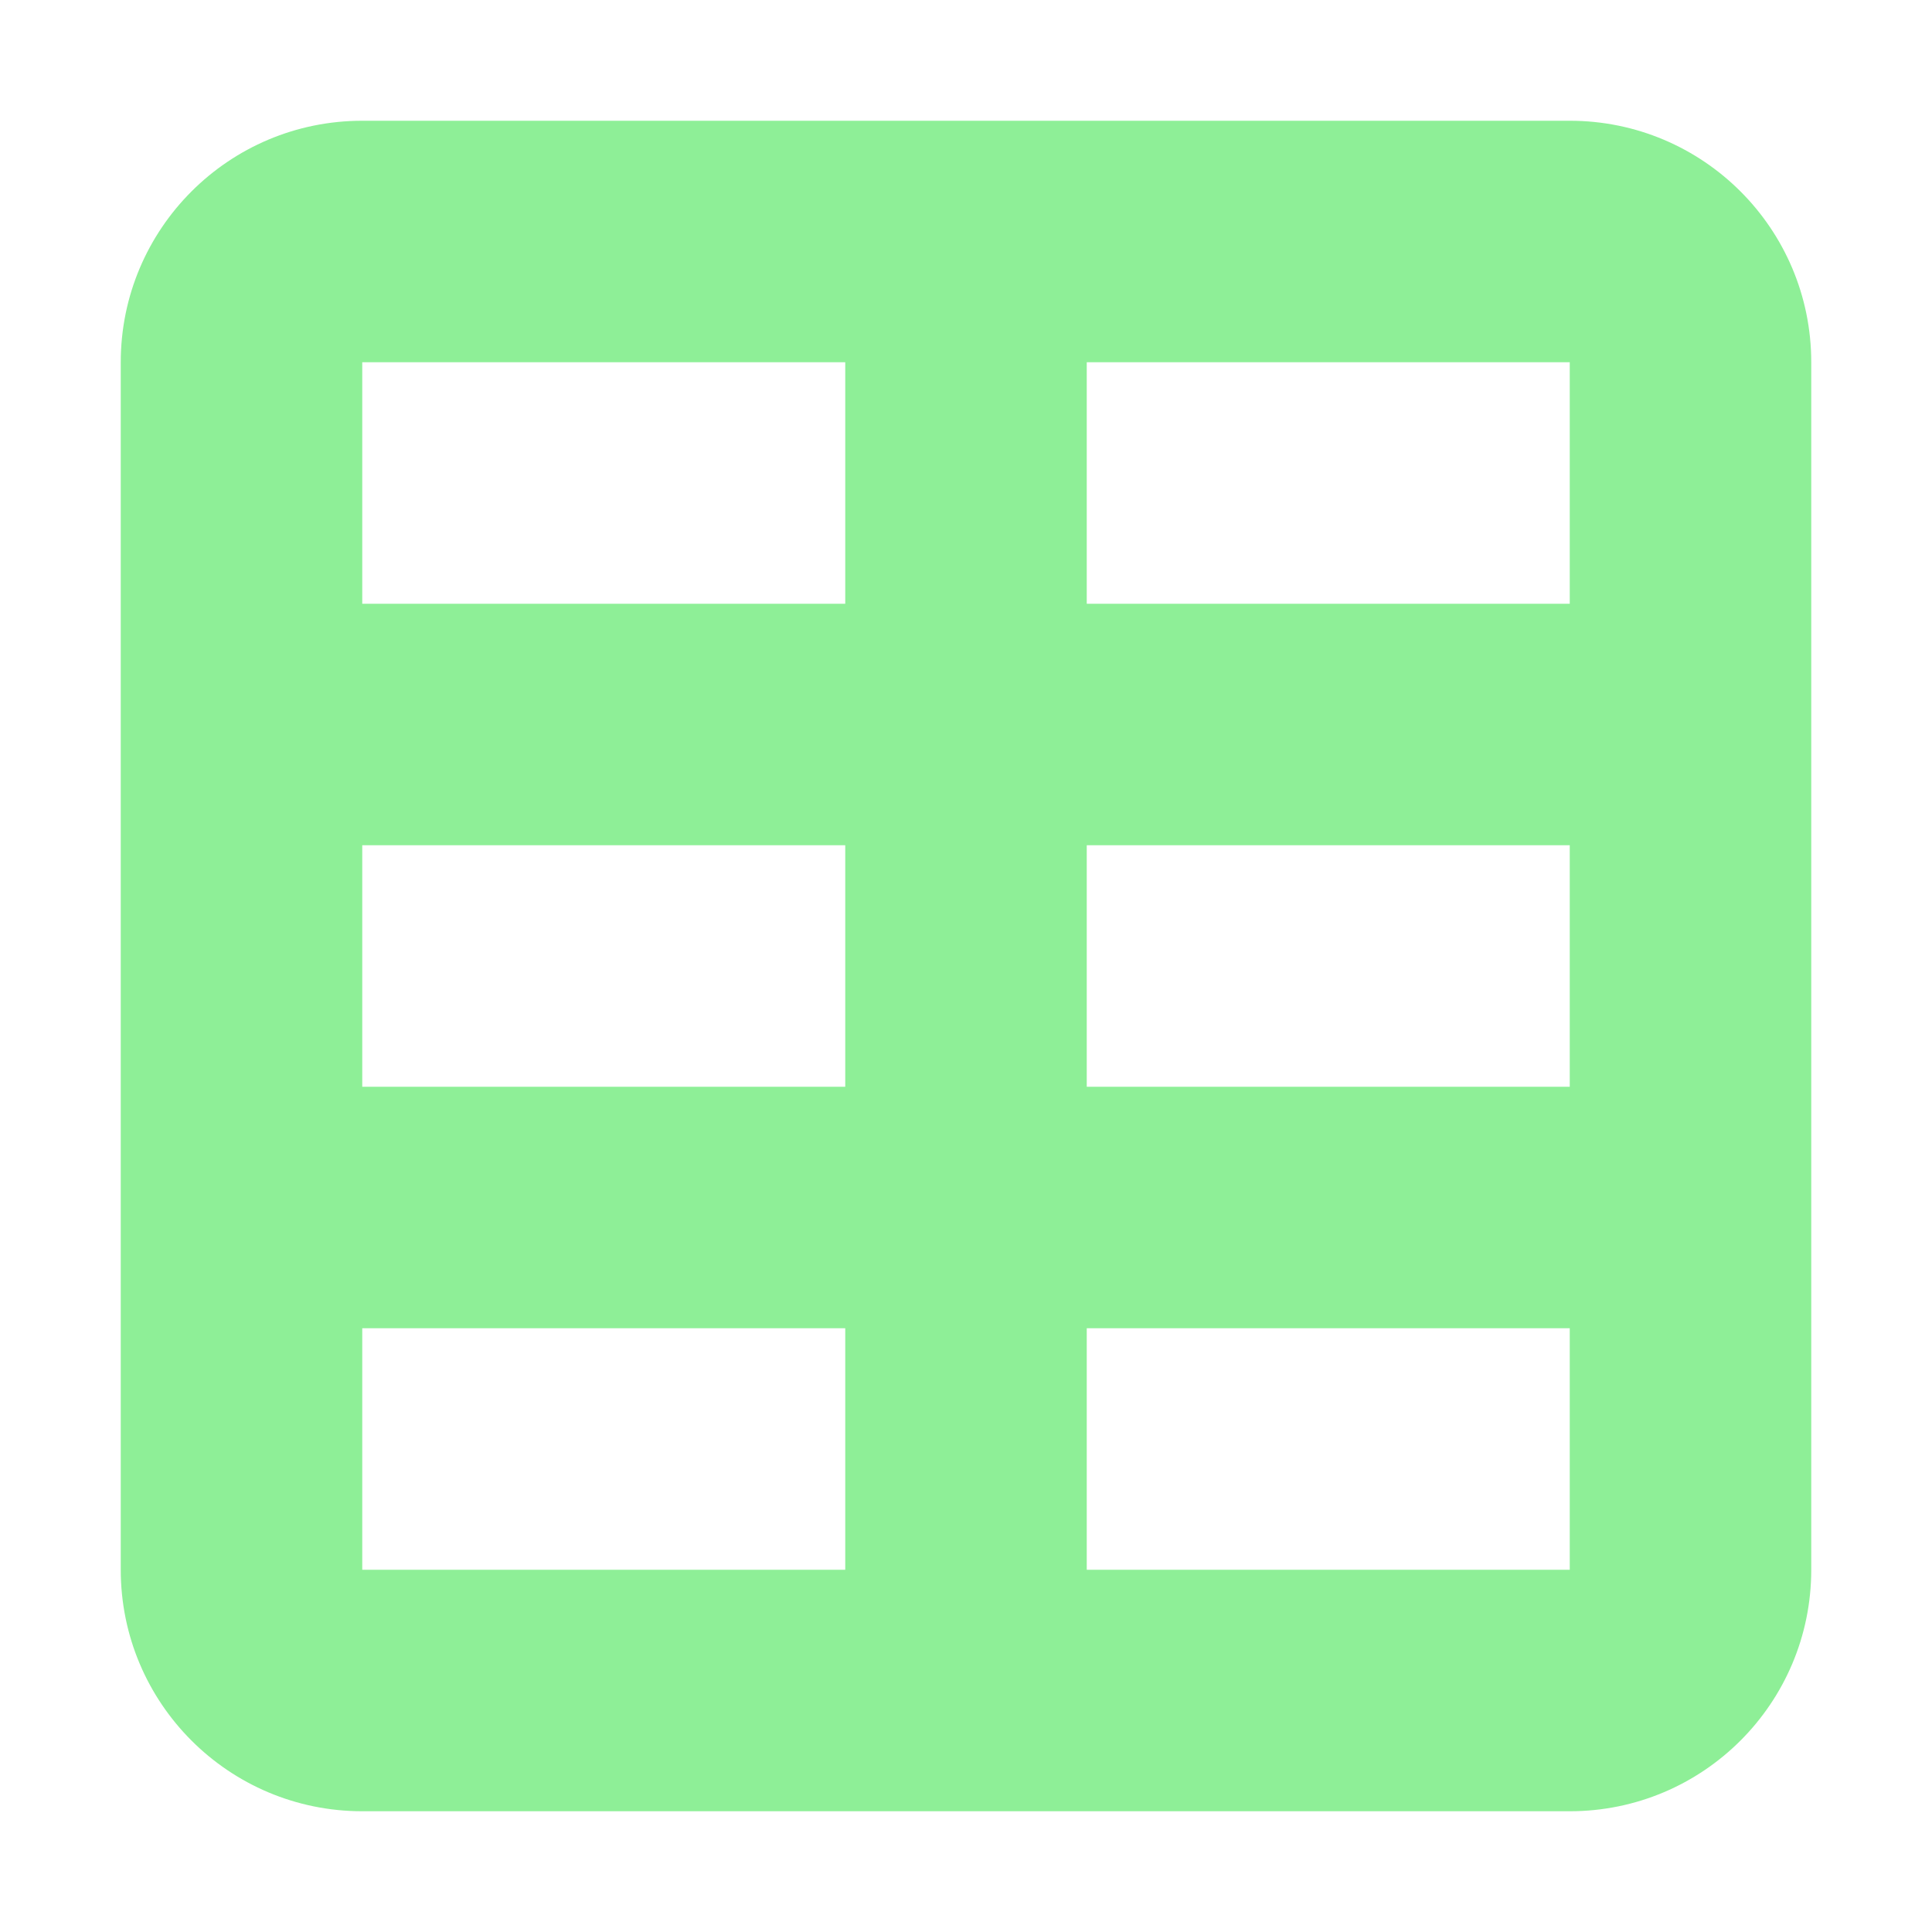
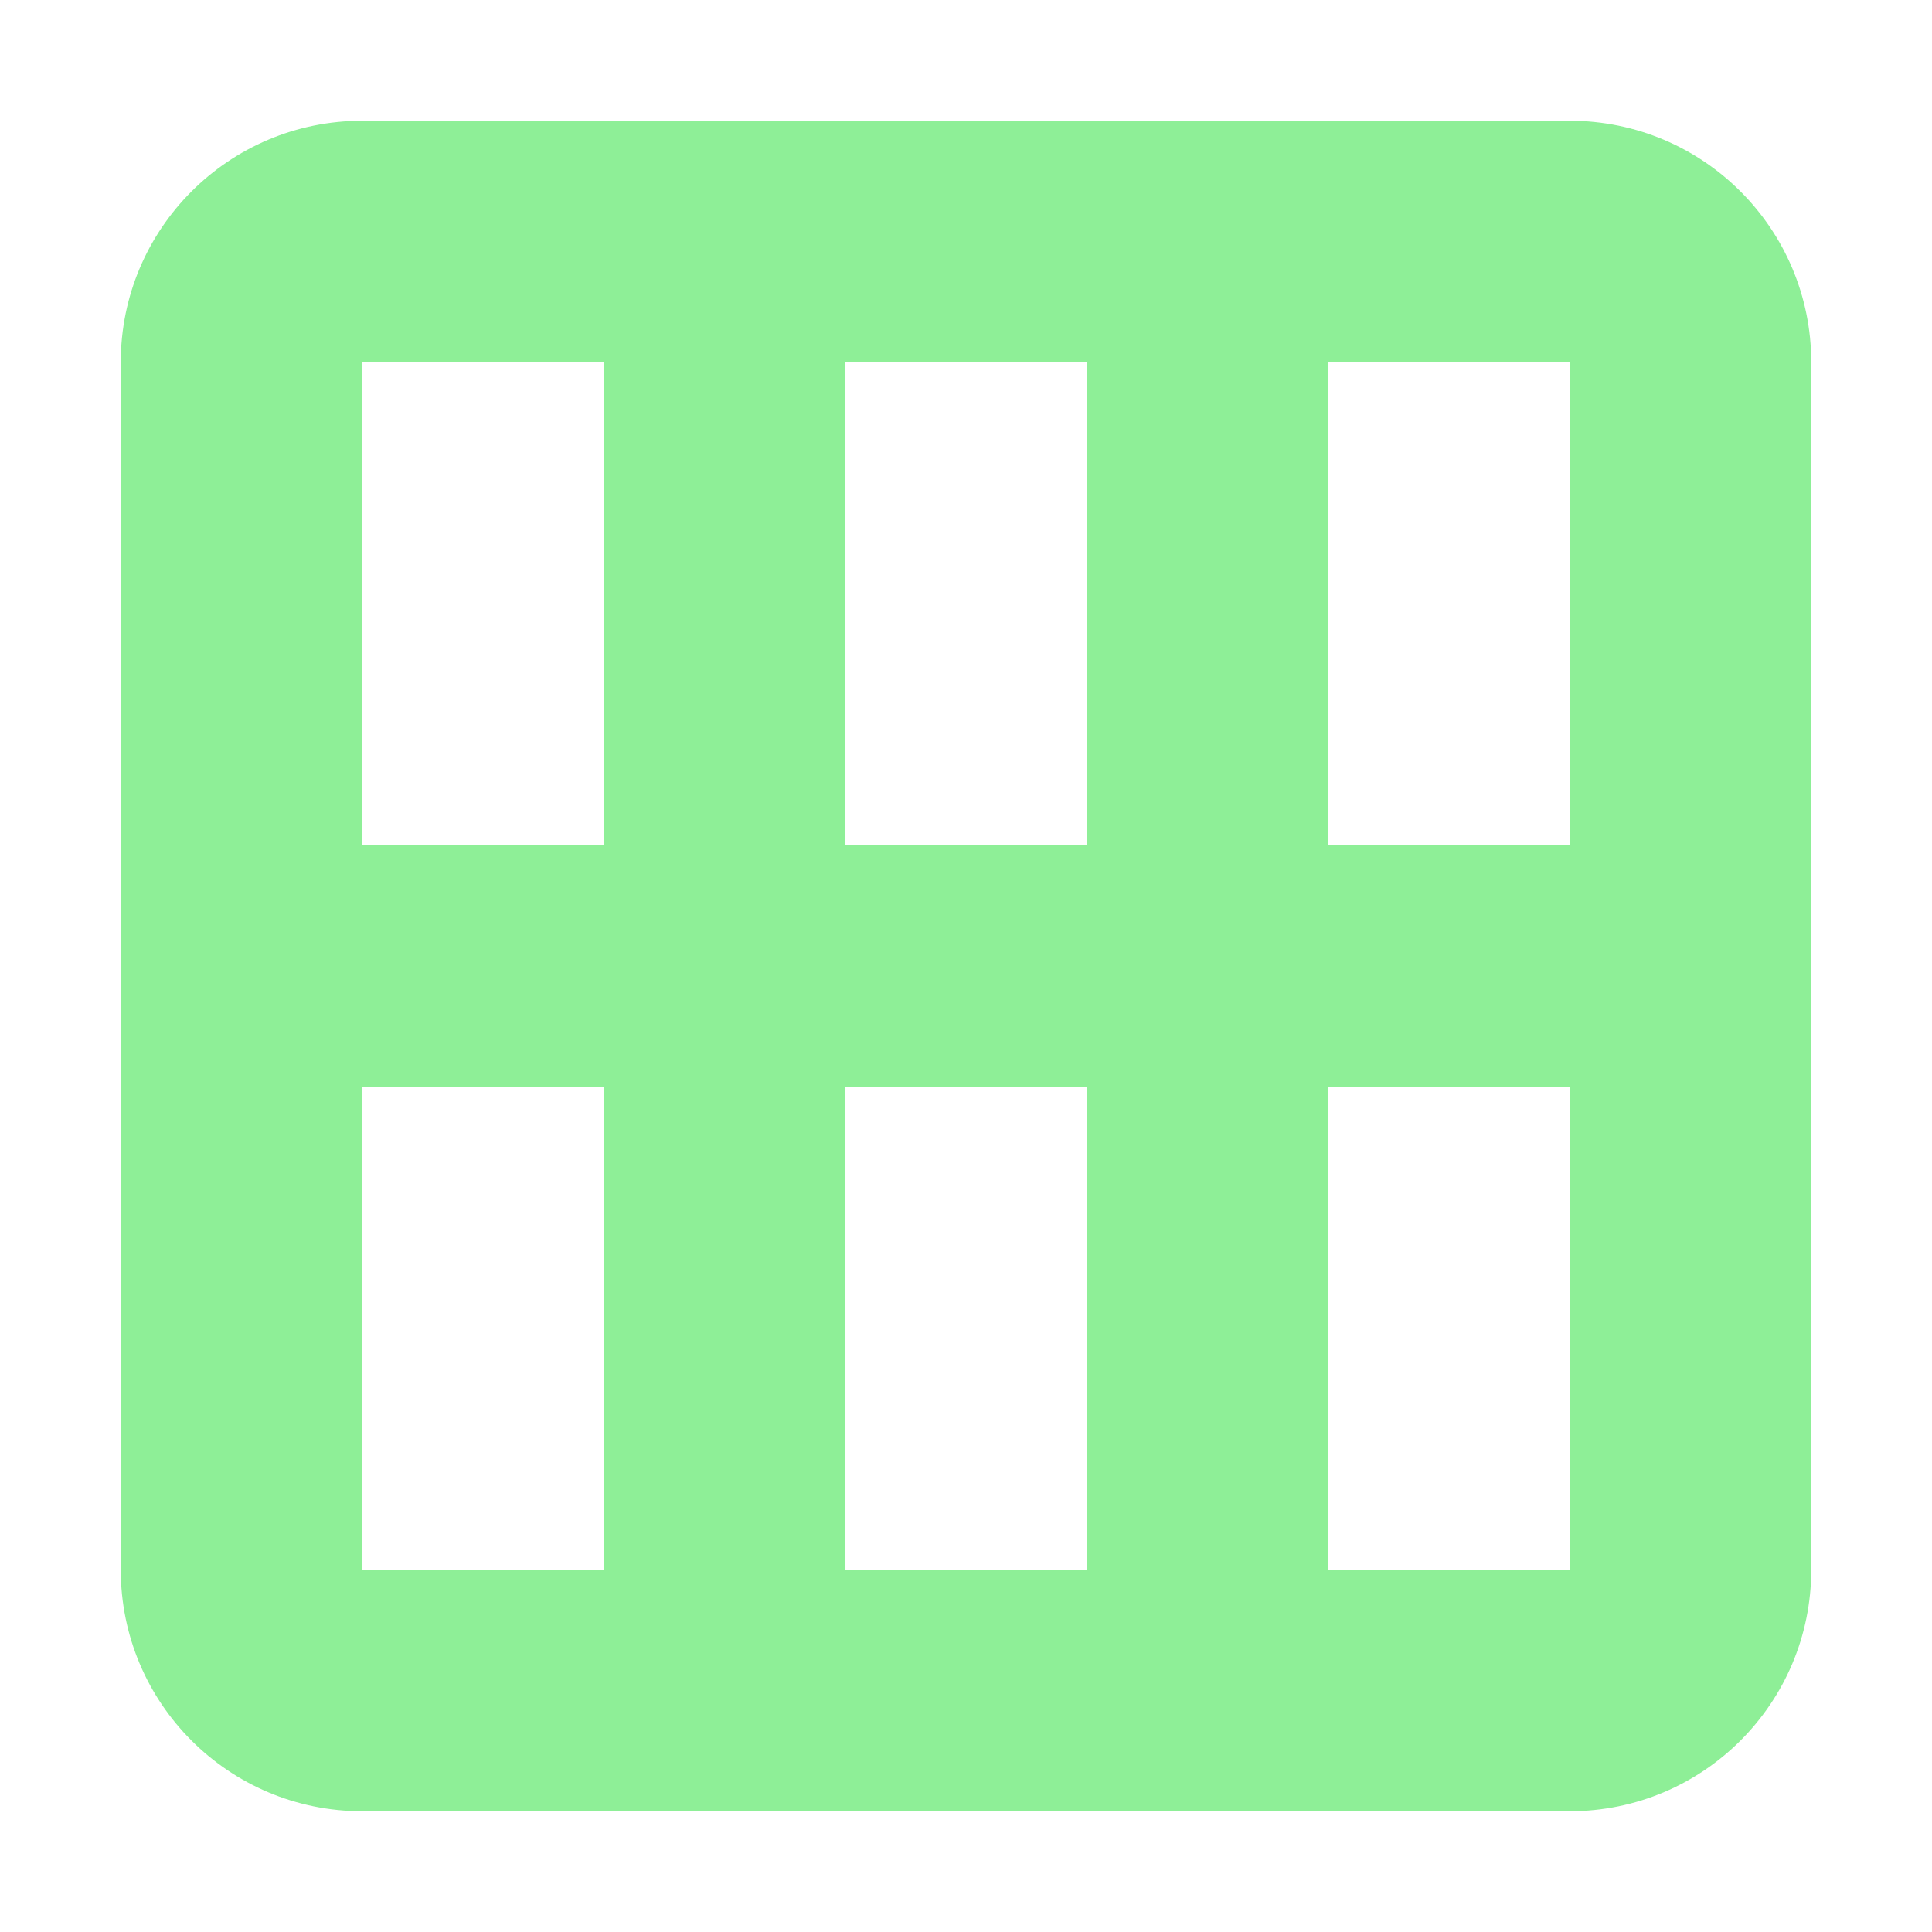
<svg xmlns="http://www.w3.org/2000/svg" height="16" width="16">
-   <path fill="#8eef97" d="m3 1c-1.105 0-2 .895-2 2v10c0 1.105.895 2 2 2h10c1.105 0 2-.895 2-2v-10c0-1.105-.895-2-2-2zm0 2h4v2h-4zm6 0h4v2h-4zm-6 4h4v2h-4zm6 0h4v2h-4zm-6 4h4v2h-4zm6 0h4v2h-4z" />
+   <path fill="#8eef97" d="m3 1c-1.105 0-2 .895-2 2v10c0 1.105.895 2 2 2h10c1.105 0 2-.895 2-2v-10c0-1.105-.895-2-2-2zm0 2h2v4h-2zm4 0h2v4h-2zm4 0h2v4h-2zm-8 6h2v4h-2zm4 0h2v4h-2zm4 0h2v4h-2z" />
</svg>
